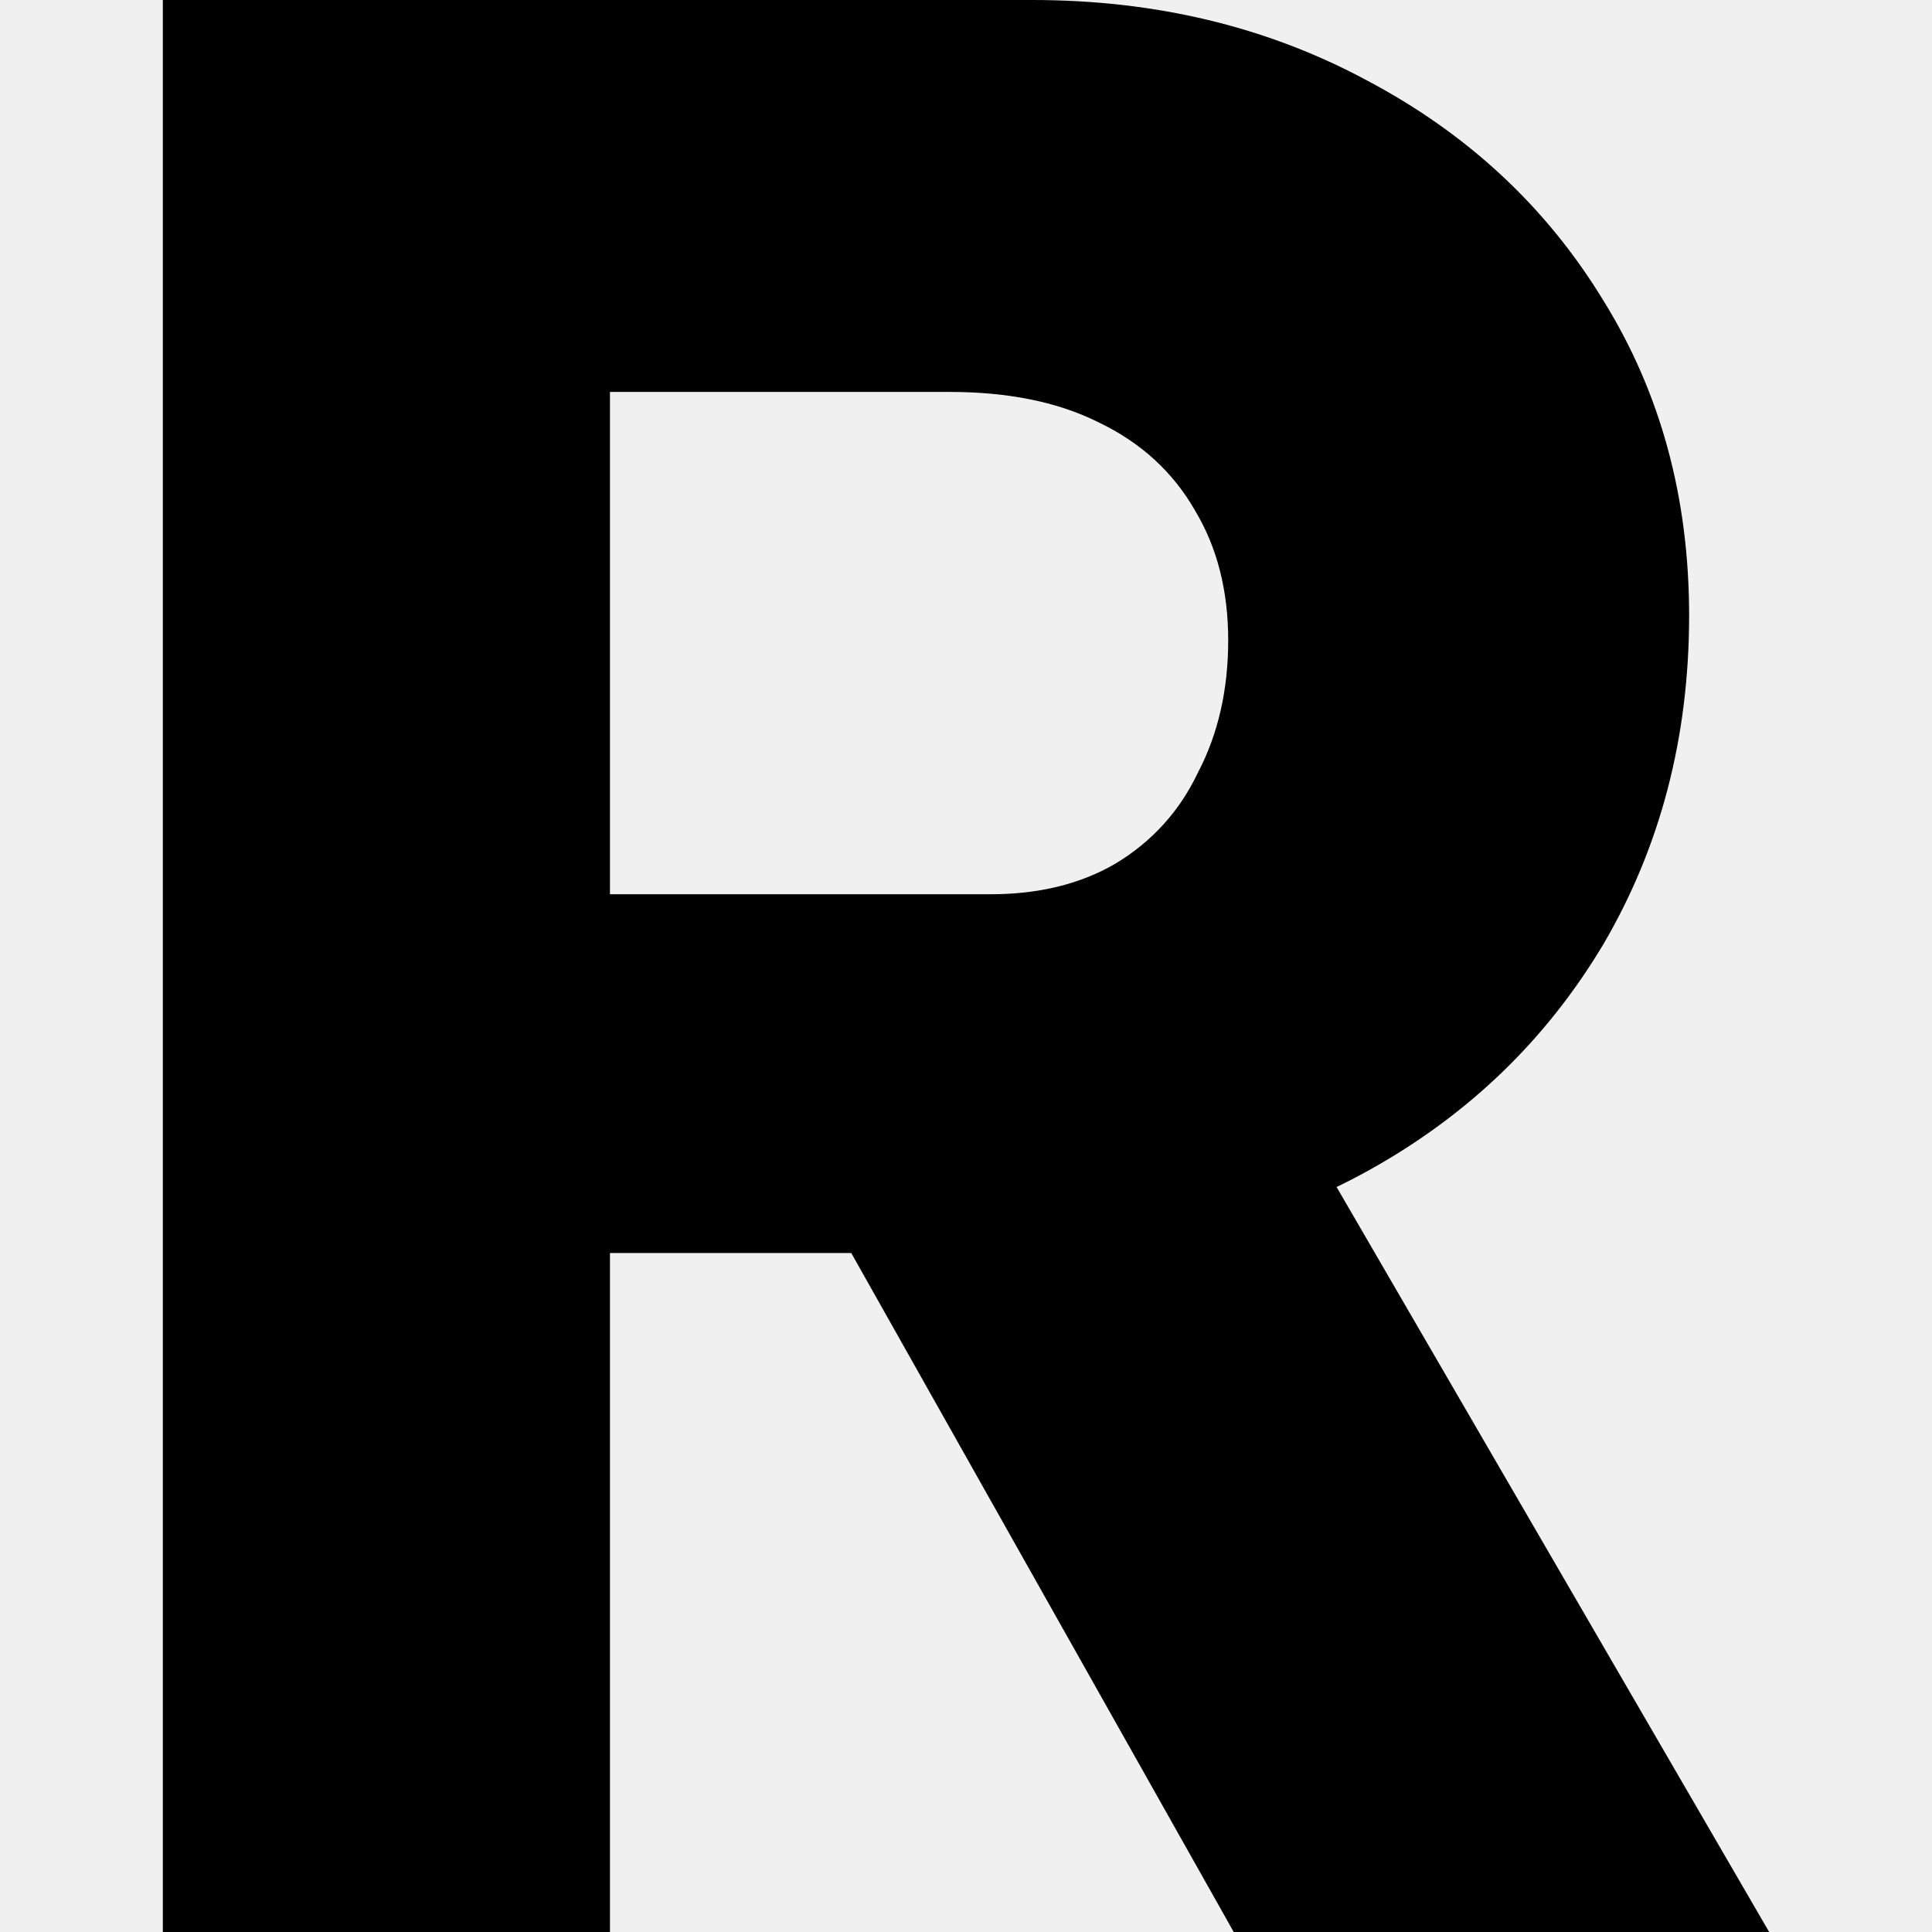
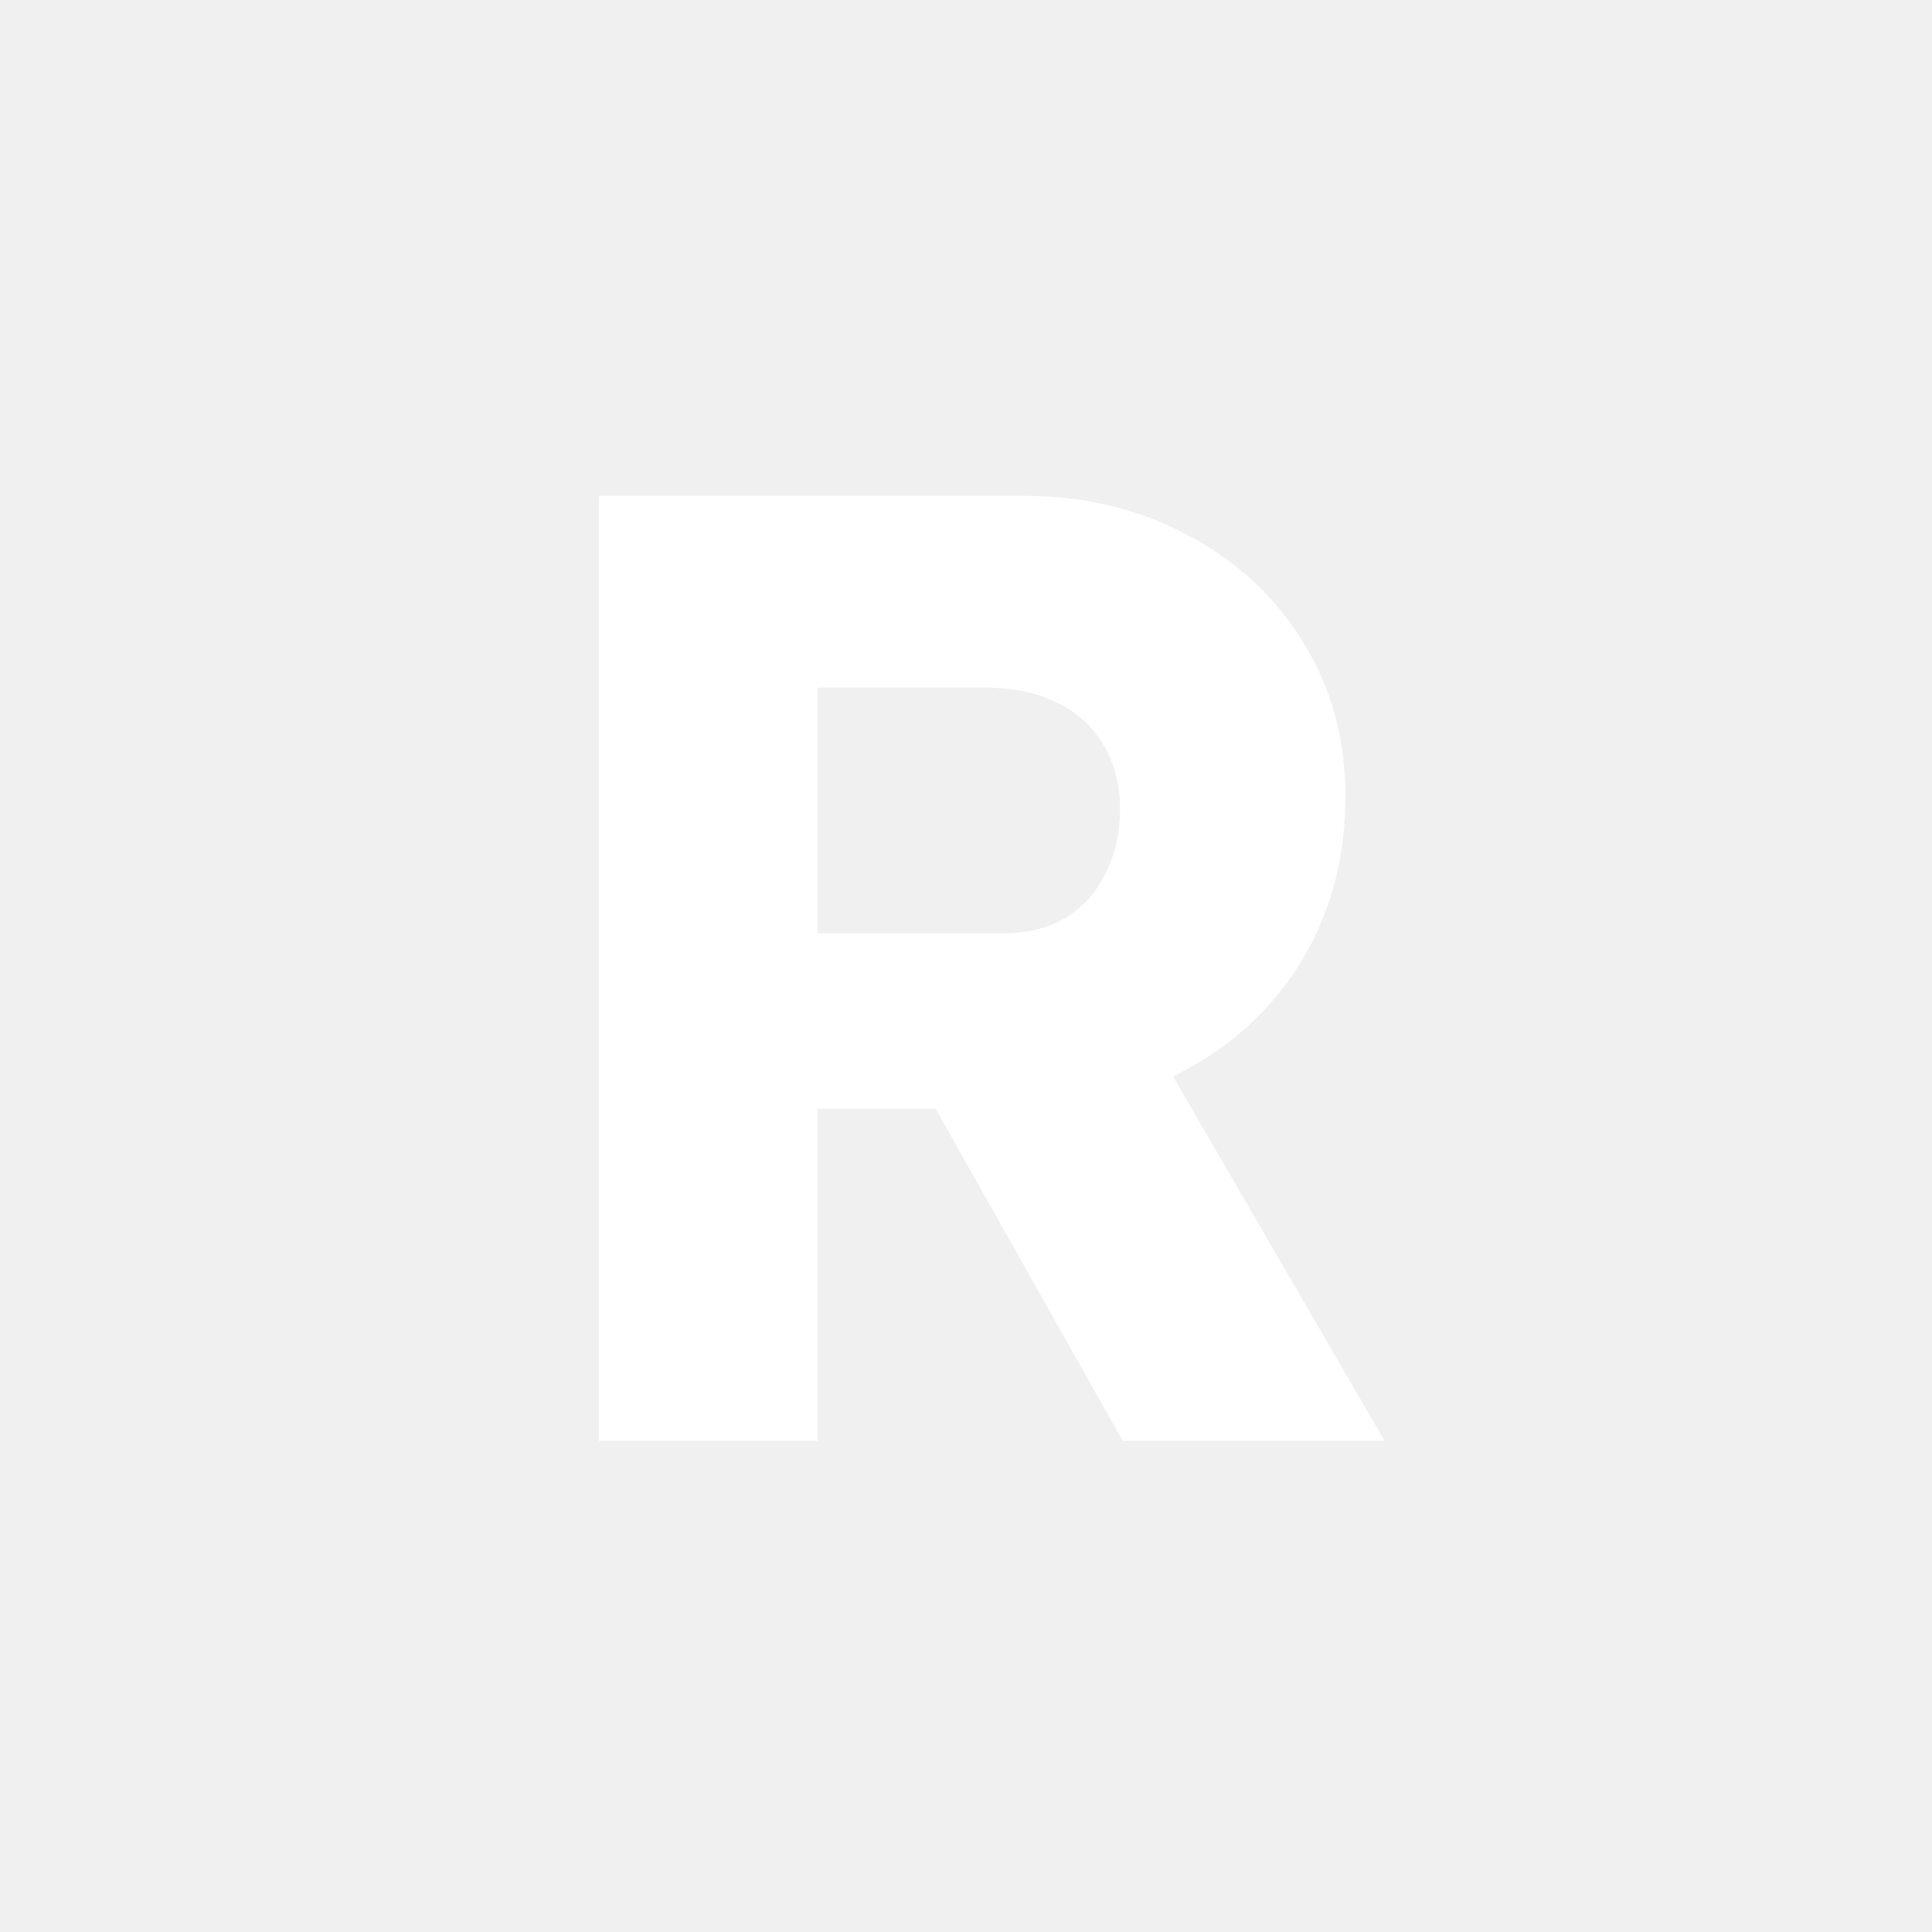
- <svg xmlns="http://www.w3.org/2000/svg" fill="none" height="2500" width="2500" viewBox="186 154 244 293.471">
-   <path d="M186 447.471V154h132.062c18.726 0 35.635 4.053 50.728 12.158 15.373 8.105 27.391 19.285 36.055 33.54 8.665 13.974 12.997 29.906 12.997 47.793 0 18.447-4.332 35.077-12.997 49.89-8.664 14.534-20.543 25.994-35.636 34.378-15.092 8.385-32.142 12.578-51.147 12.578h-64.145v103.134zm162.667 0L274.041 314.99l72.949-10.481L430 447.471zm-94.75-157.636h57.856c7.267 0 13.556-1.537 18.866-4.612 5.59-3.354 9.782-7.965 12.577-13.835 3.075-5.869 4.612-12.577 4.612-20.123 0-7.547-1.677-14.115-5.031-19.705-3.354-5.869-8.245-10.341-14.673-13.416-6.149-3.074-13.696-4.611-22.64-4.611h-51.567z" fill="#000" />
+ <svg xmlns="http://www.w3.org/2000/svg" width="600" height="600" viewBox="0 0 600 600" fill="none">
+   <path d="M186 447.471V154H318.062C336.788 154 353.697 158.053 368.79 166.158C384.163 174.263 396.181 185.443 404.845 199.698C413.51 213.672 417.842 229.604 417.842 247.491C417.842 265.938 413.51 282.568 404.845 297.381C396.181 311.915 384.302 323.375 369.209 331.759C354.117 340.144 337.067 344.337 318.062 344.337H253.917V447.471H186ZM348.667 447.471L274.041 314.99L346.99 304.509L430 447.471H348.667ZM253.917 289.835H311.773C319.04 289.835 325.329 288.298 330.639 285.223C336.229 281.869 340.421 277.258 343.216 271.388C346.291 265.519 347.828 258.811 347.828 251.265C347.828 243.718 346.151 237.15 342.797 231.56C339.443 225.691 334.552 221.219 328.124 218.144C321.975 215.07 314.428 213.533 305.484 213.533H253.917V289.835Z" fill="white" />
</svg>
